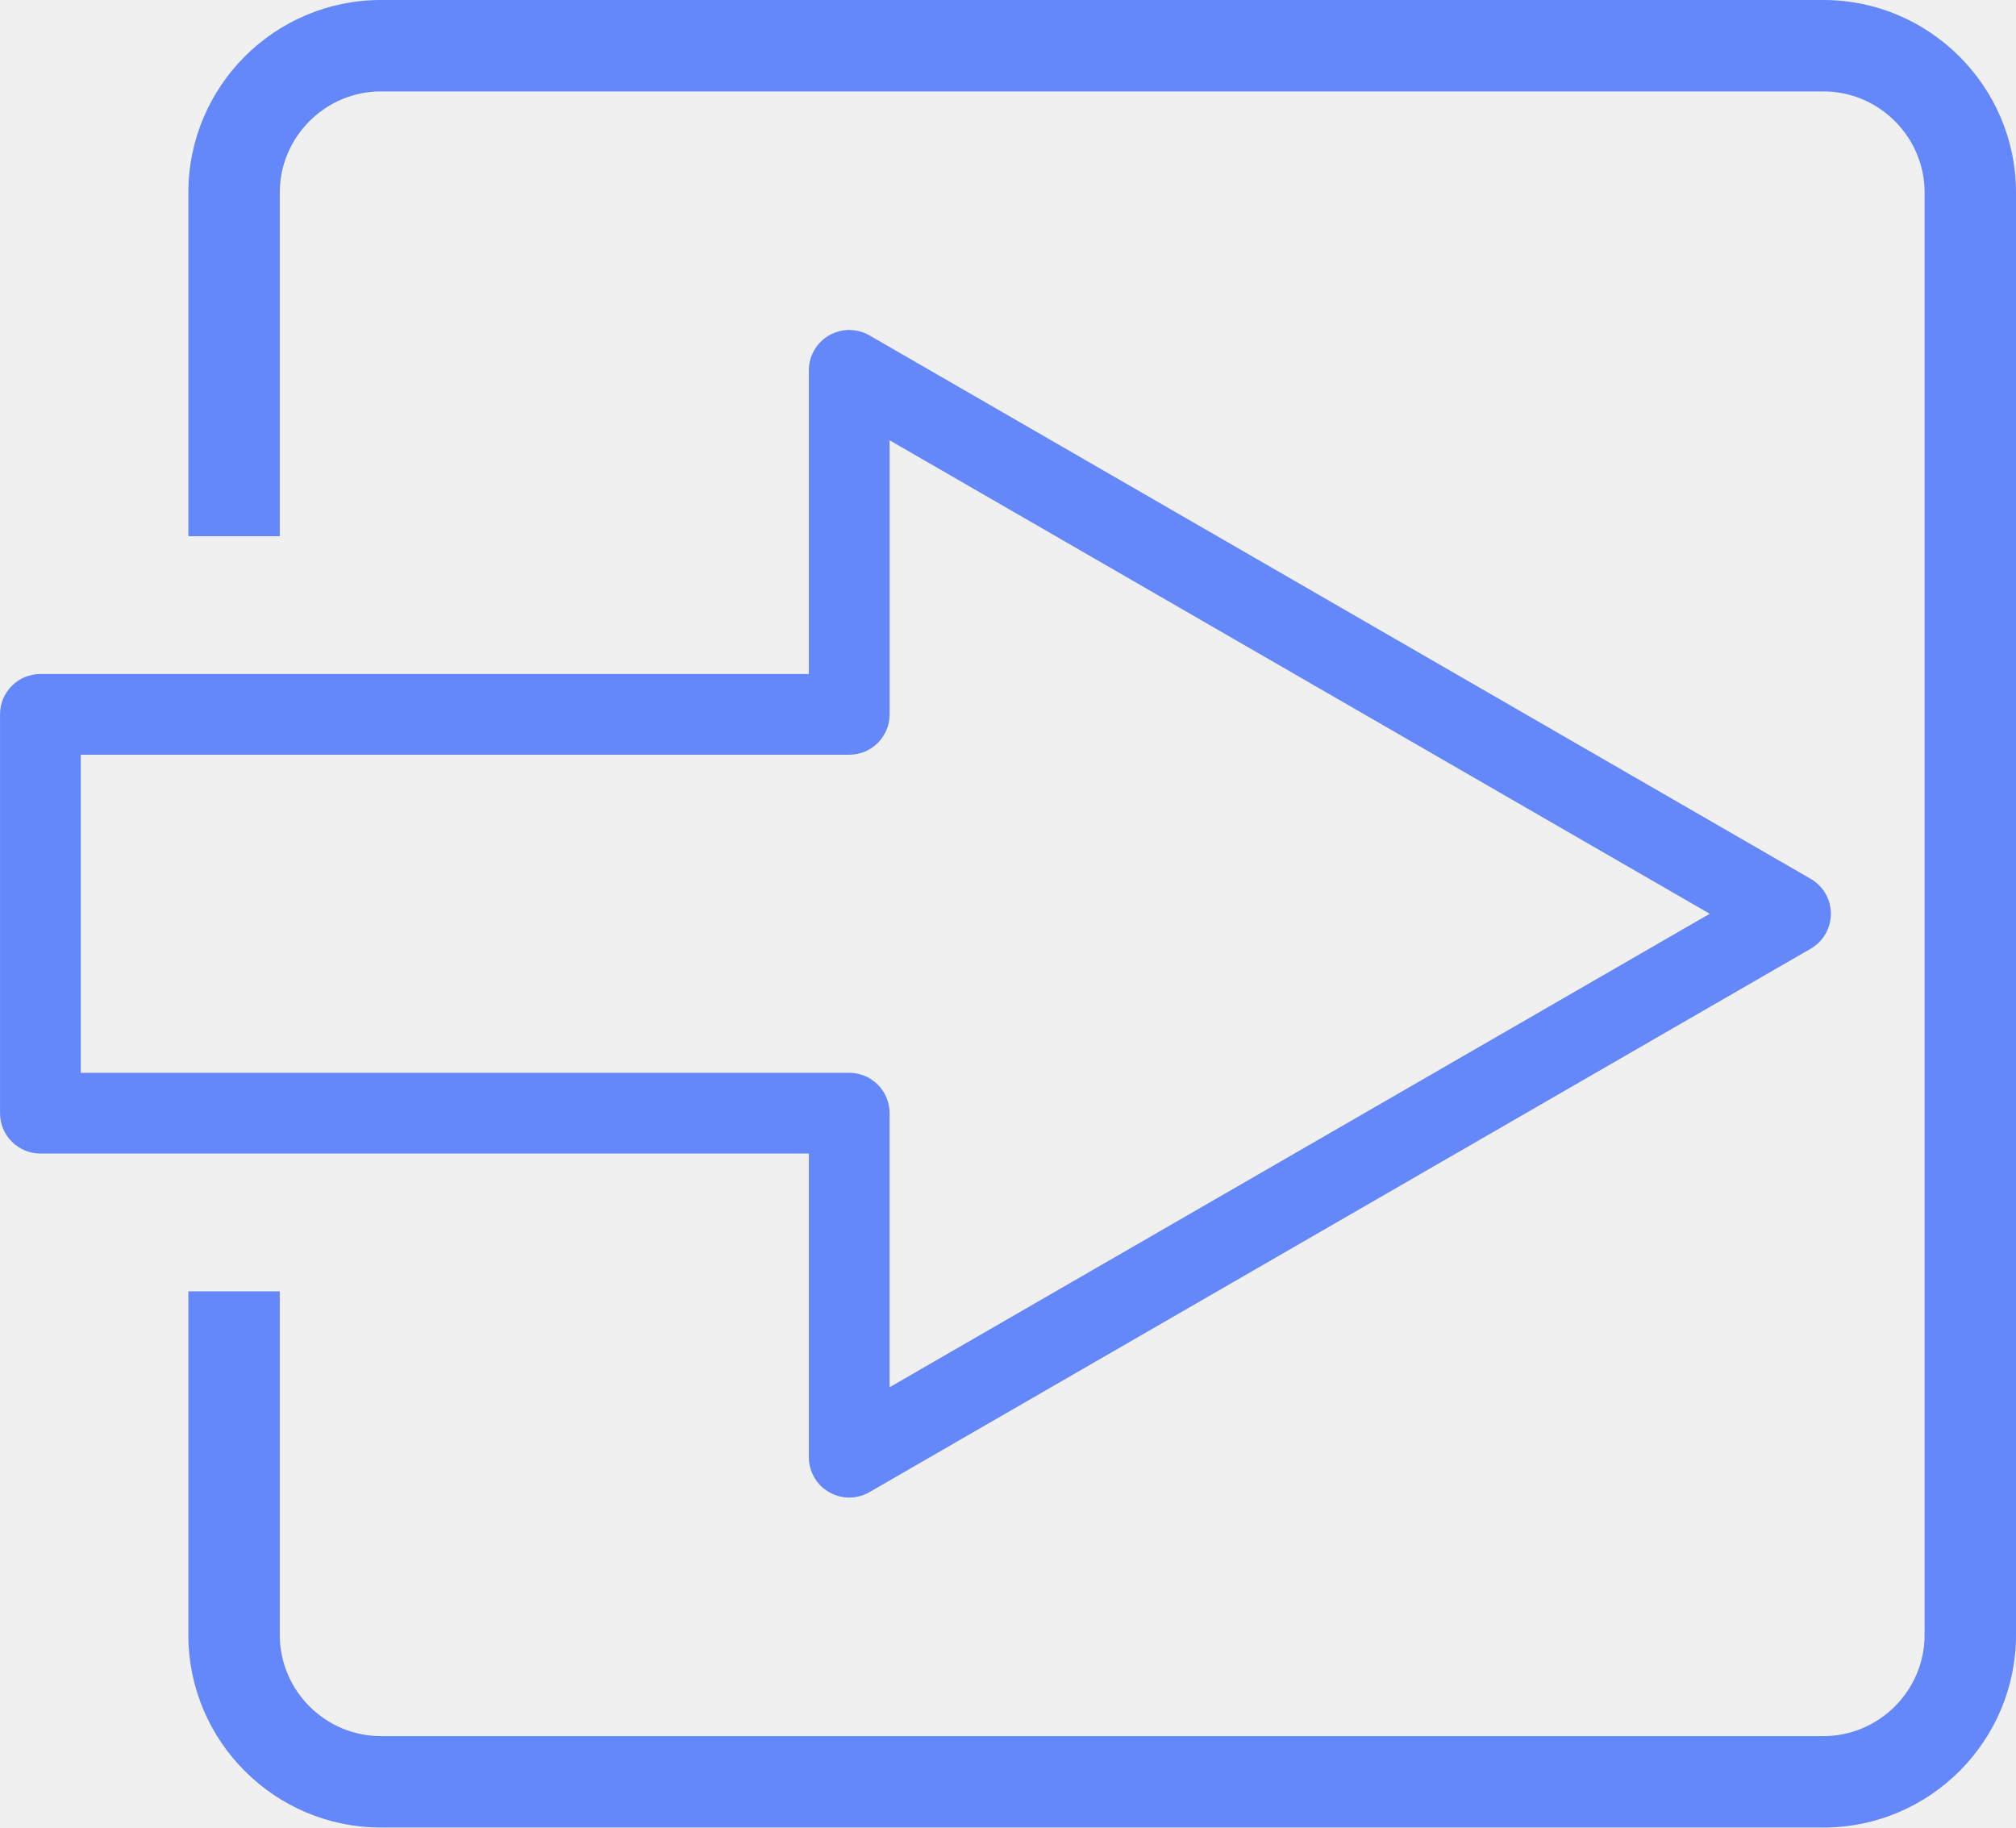
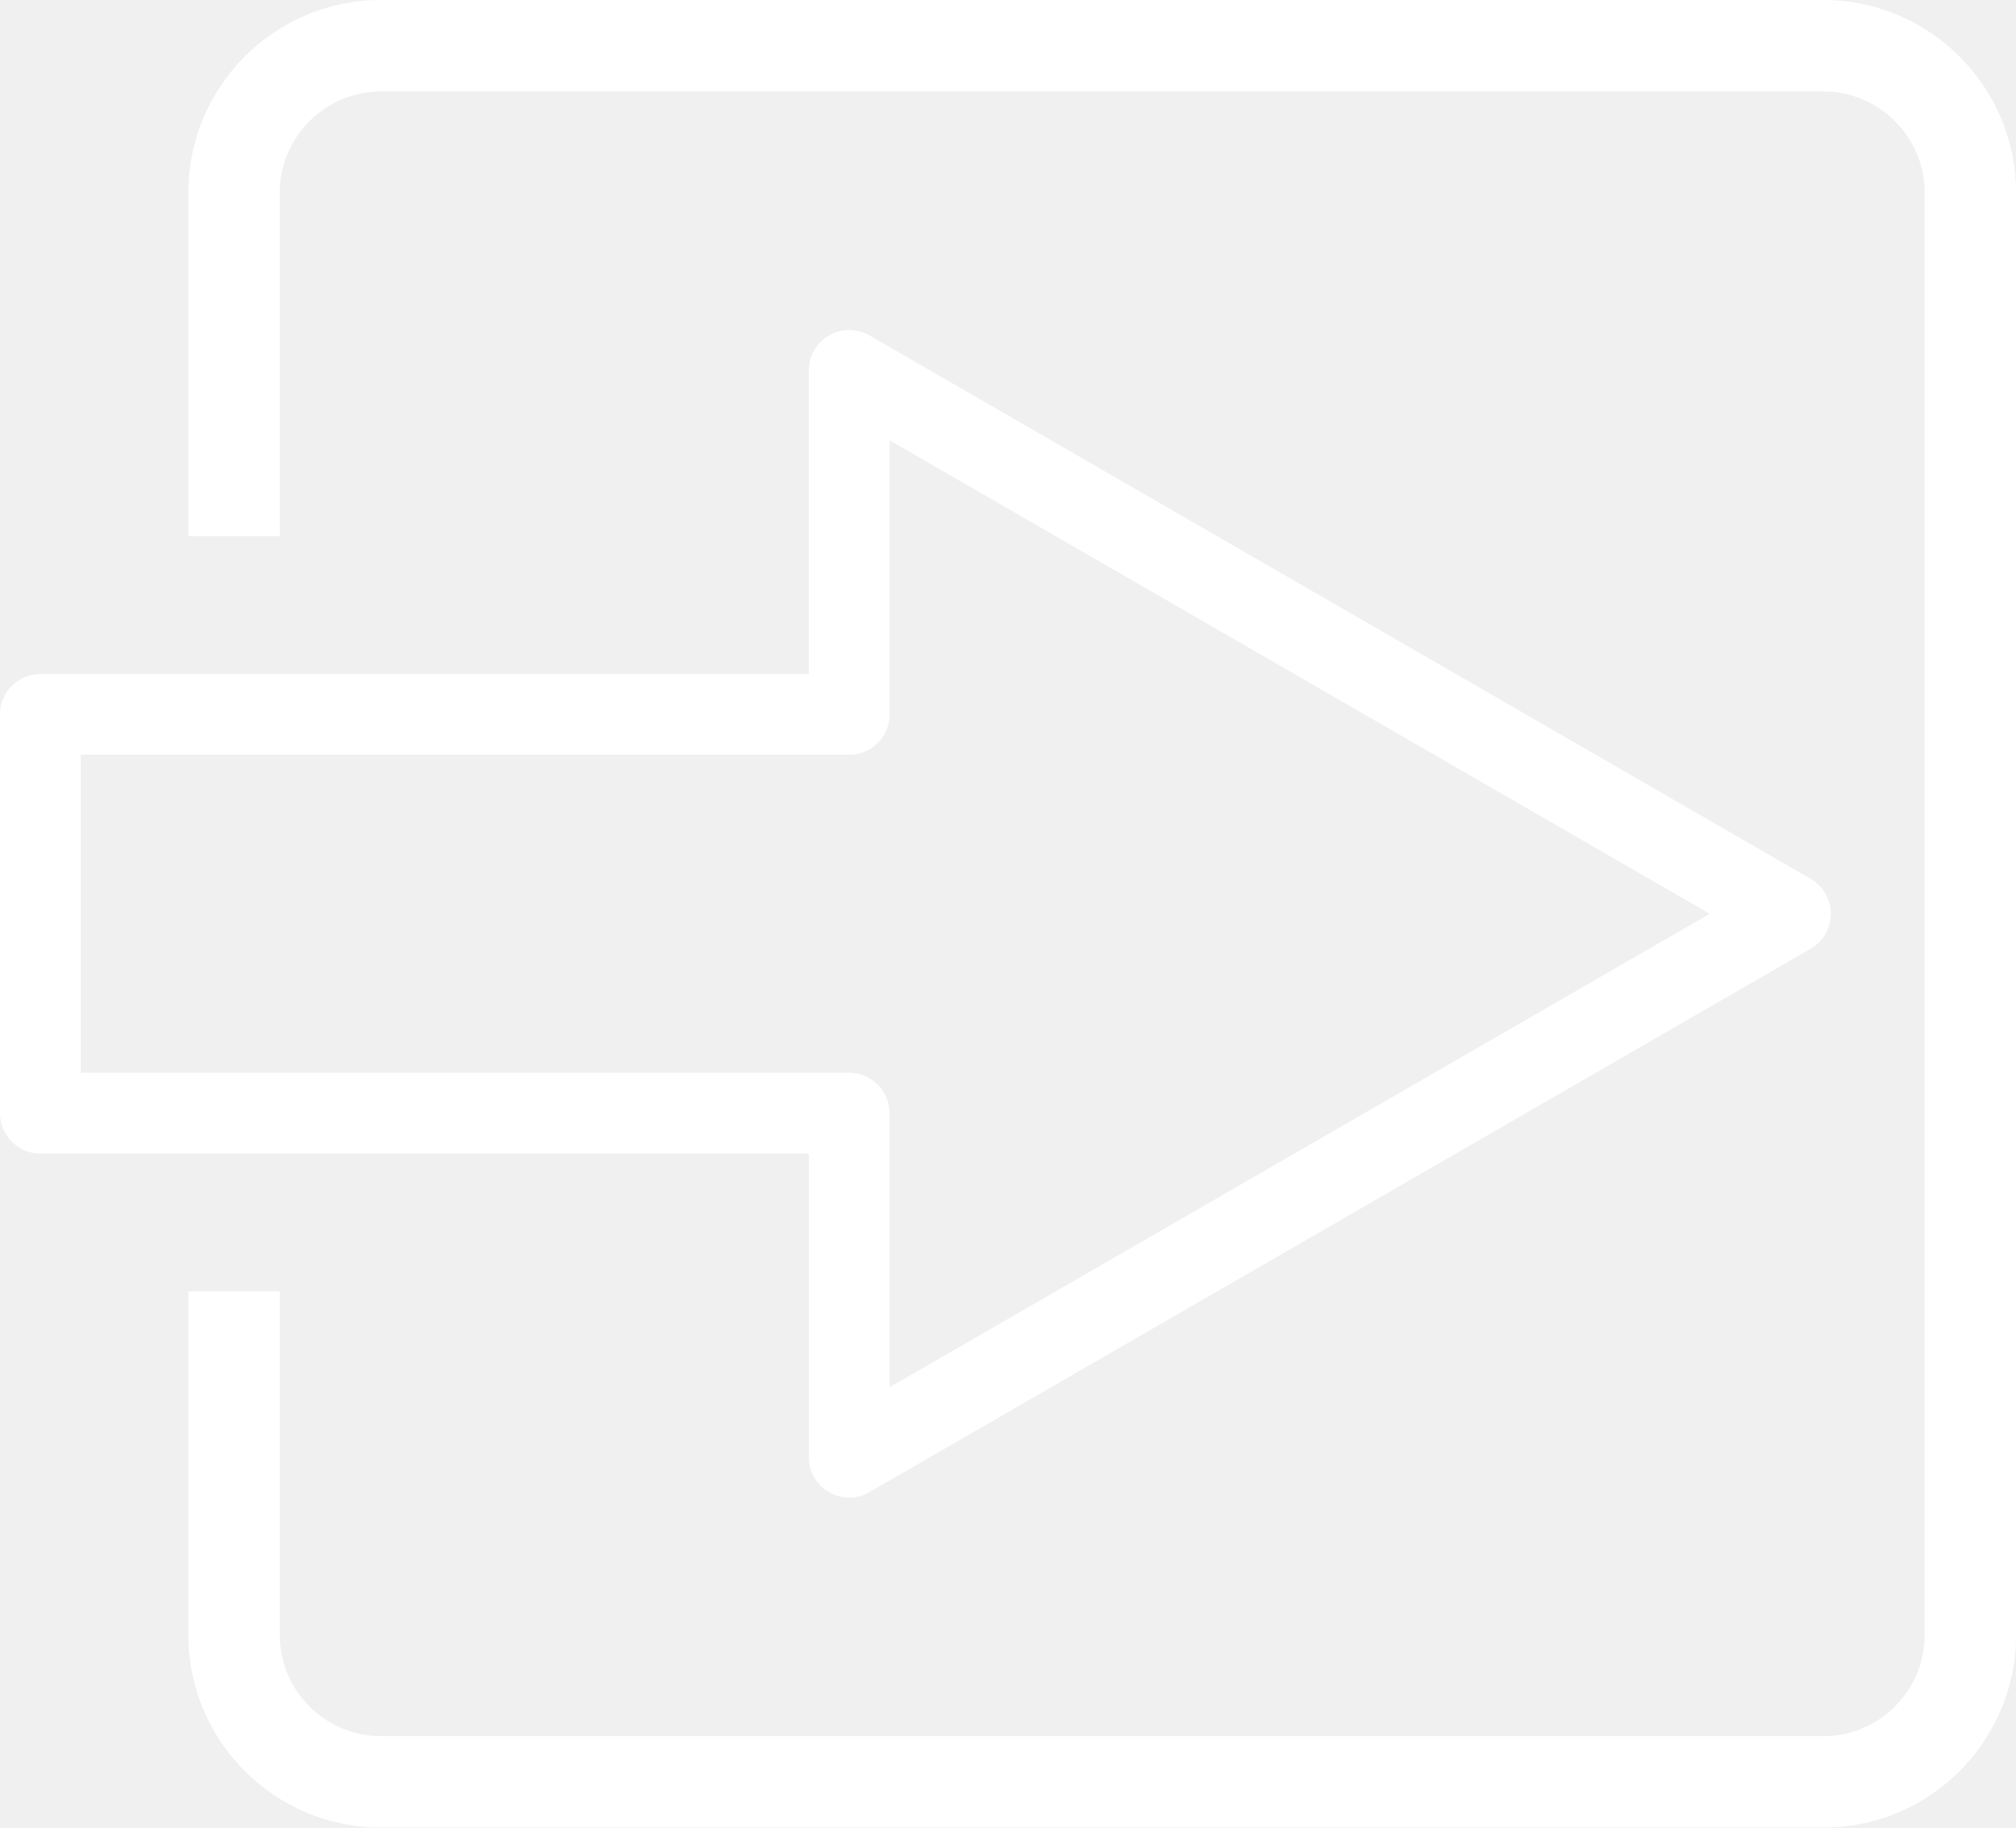
- <svg xmlns="http://www.w3.org/2000/svg" version="1.1" id="Layer_1" x="0px" y="0px" width="55.153px" height="50px" viewBox="-0.653 4.5 55.153 50" enable-background="new -0.653 4.5 55.153 50" xml:space="preserve">
-   <g>
- </g>
+ <svg xmlns="http://www.w3.org/2000/svg" version="1.1" id="Layer_1" x="0px" y="0px" width="55.152px" height="50px" viewBox="0 0 55.152 50" enable-background="new 0 0 55.152 50" xml:space="preserve">
  <g>
    <g>
-       <path fill="#6487FA" d="M22.581,45.472c-0.191,0-0.381-0.049-0.553-0.148c-0.342-0.197-0.553-0.562-0.553-0.956V36.06H0.452    c-0.609,0-1.104-0.494-1.104-1.104V24.044c0-0.61,0.495-1.104,1.104-1.104h21.023v-8.307c0-0.395,0.211-0.759,0.553-0.957    c0.342-0.197,0.764-0.197,1.105,0l25.75,14.868c0.342,0.197,0.553,0.562,0.553,0.956s-0.211,0.759-0.553,0.956l-25.75,14.868    C22.961,45.423,22.771,45.472,22.581,45.472z M1.557,33.851h21.023c0.609,0,1.104,0.494,1.104,1.104v7.499L46.121,29.5    L23.685,16.546v7.499c0,0.61-0.495,1.104-1.104,1.104H1.557V33.851z" />
+       <path fill="#FFFFFF" d="M23.234,40.973c-0.191,0-0.381-0.05-0.554-0.148c-0.342-0.197-0.553-0.563-0.553-0.956v-8.308H1.105    C0.495,31.561,0,31.066,0,30.456V19.544c0-0.61,0.495-1.104,1.104-1.104h21.022v-8.307c0-0.395,0.211-0.759,0.553-0.957    c0.343-0.197,0.765-0.197,1.105,0l25.75,14.868c0.342,0.197,0.553,0.562,0.553,0.956s-0.211,0.759-0.553,0.956l-25.75,14.868    C23.614,40.923,23.423,40.973,23.234,40.973z M2.209,29.352h21.023c0.608,0,1.104,0.494,1.104,1.104v7.499L46.774,25    L24.337,12.046v7.499c0,0.61-0.495,1.104-1.104,1.104H2.209V29.352z" />
    </g>
  </g>
-   <path fill="#6487FA" d="M49.232,4.5H9.768C6.858,4.5,4.5,6.868,4.5,9.768v9.402h2.501V9.768c0-1.521,1.246-2.767,2.767-2.767h39.464  C50.753,7.001,52,8.247,52,9.768l-0.001,39.464c0,1.521-1.245,2.767-2.767,2.767H9.768c-1.521,0-2.767-1.245-2.767-2.767V39.83H4.5  v9.402c0,2.91,2.368,5.268,5.268,5.268h39.464c2.91,0,5.268-2.368,5.268-5.268V9.768C54.5,6.868,52.132,4.5,49.232,4.5z" />
+   <path fill="#FFFFFF" d="M49.884,0H10.42C7.51,0,5.153,2.368,5.153,5.268v9.402h2.501V5.268c0-1.521,1.246-2.767,2.767-2.767h39.464  c1.521,0,2.769,1.246,2.769,2.767l-0.001,39.464c0,1.521-1.245,2.767-2.768,2.767H10.42c-1.521,0-2.767-1.245-2.767-2.767V35.33  H5.153v9.402c0,2.91,2.368,5.268,5.268,5.268h39.464c2.91,0,5.269-2.368,5.269-5.268V5.268C55.153,2.368,52.784,0,49.884,0z" />
</svg>
